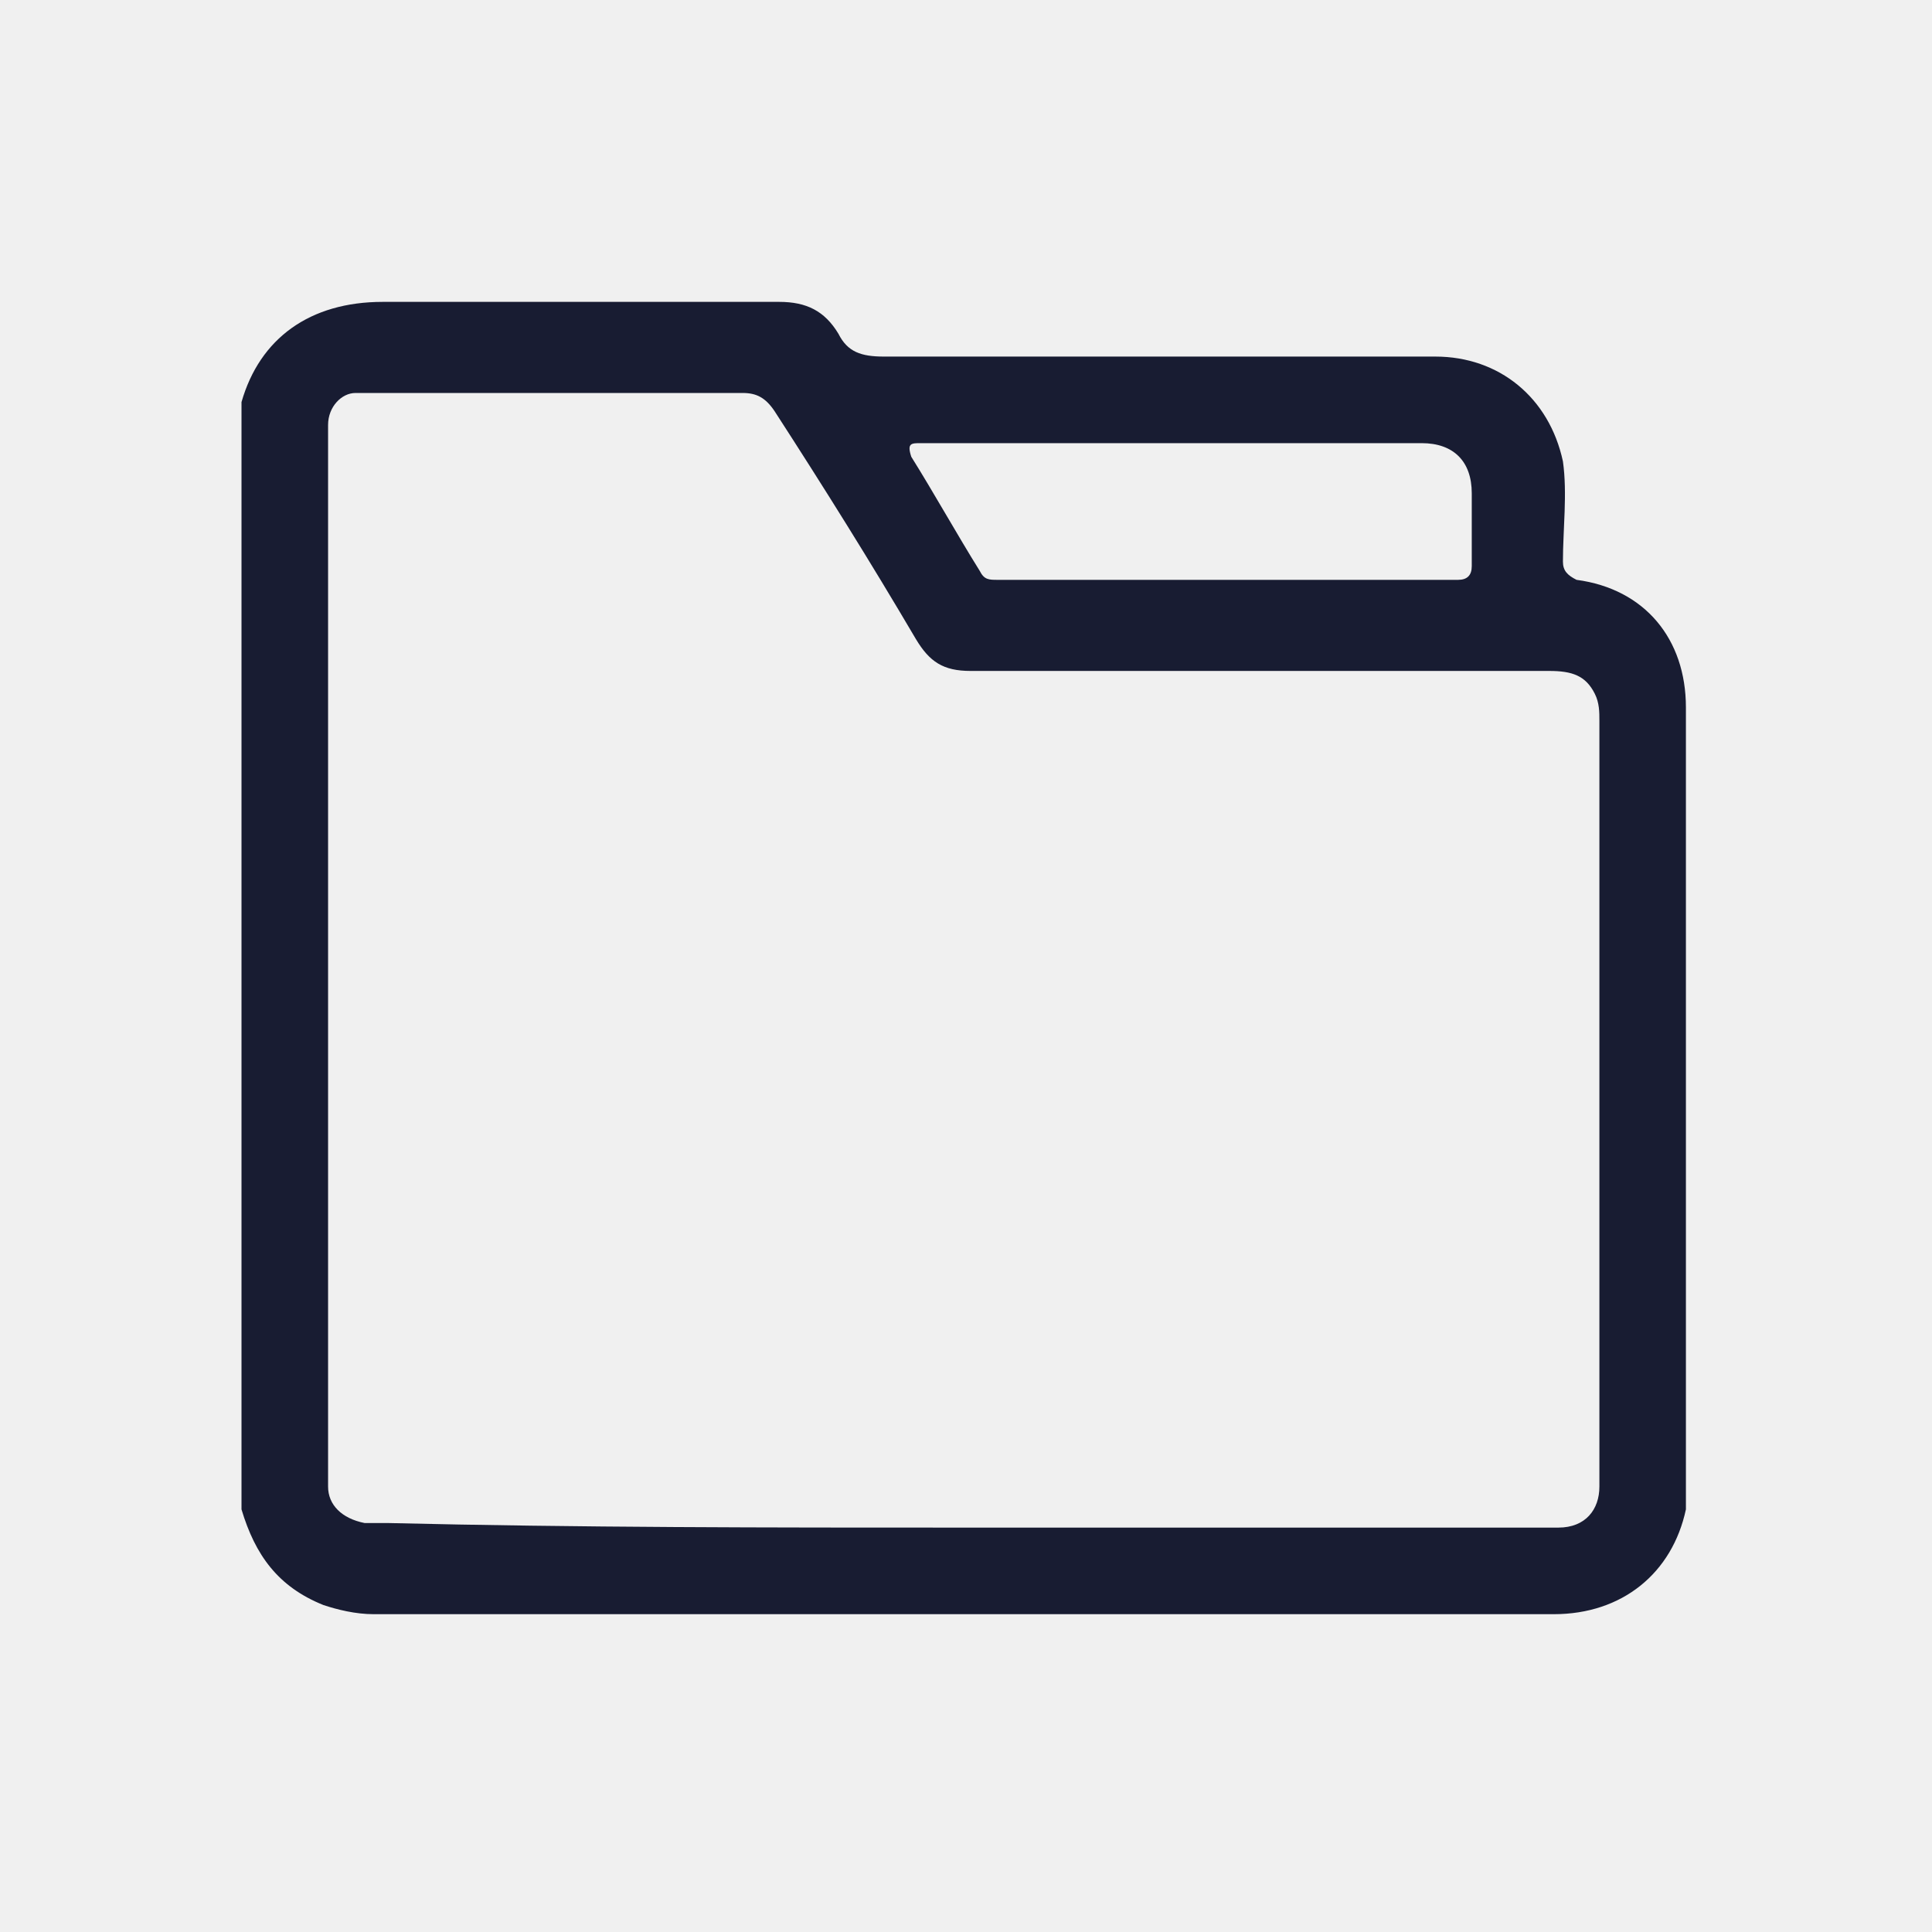
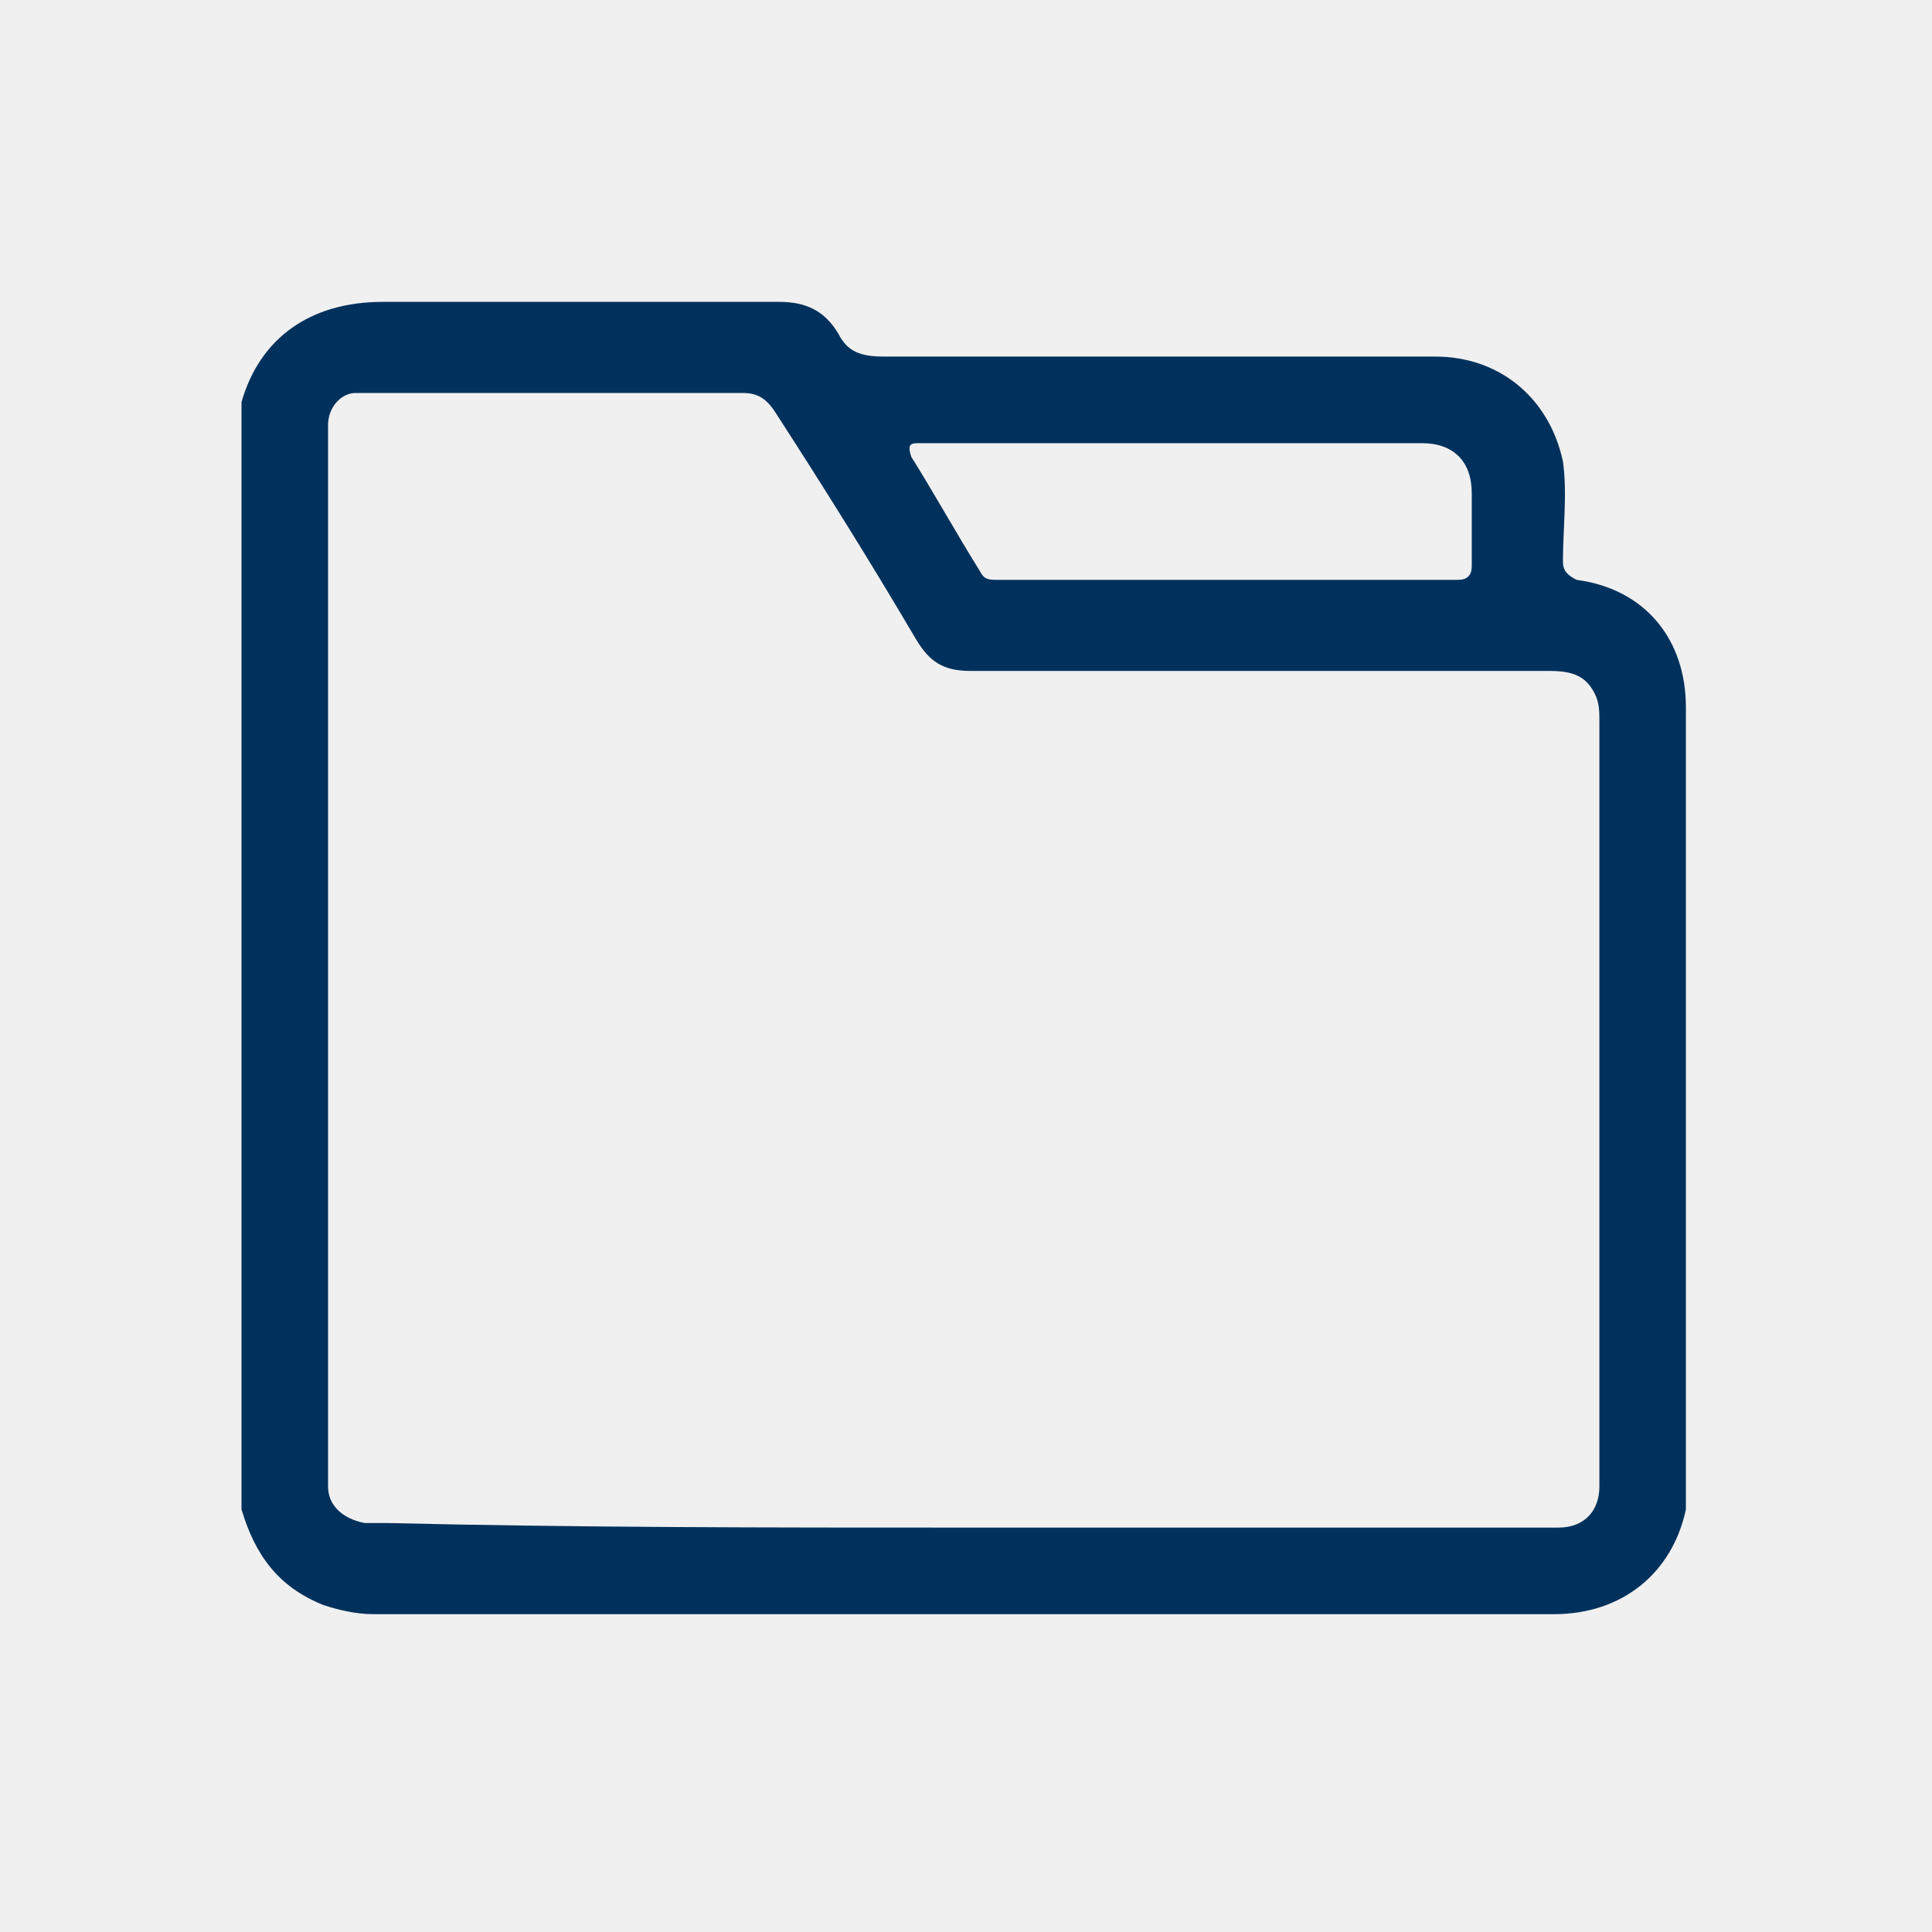
<svg xmlns="http://www.w3.org/2000/svg" width="32" height="32" viewBox="0 0 32 32" fill="none">
  <g clip-path="url(#clip0_4394_17946)">
-     <path d="M4 25C4 18.887 4 12.774 4 6.66C4.302 5.604 5.132 5 6.34 5C8.528 5 10.717 5 12.906 5C13.358 5 13.66 5.151 13.887 5.528C14.038 5.83 14.264 5.906 14.642 5.906C17.66 5.906 20.755 5.906 23.774 5.906C24.83 5.906 25.66 6.585 25.887 7.642C25.962 8.17 25.887 8.774 25.887 9.302C25.887 9.453 25.962 9.528 26.113 9.604C27.245 9.755 27.924 10.585 27.924 11.717C27.924 16.019 27.924 20.245 27.924 24.547C27.924 24.698 27.924 24.849 27.924 25C27.698 26.057 26.868 26.736 25.736 26.736C19.245 26.736 12.679 26.736 6.189 26.736C5.887 26.736 5.585 26.66 5.358 26.585C4.604 26.283 4.226 25.755 4 25ZM15.925 25.302C19.094 25.302 22.34 25.302 25.509 25.302C25.585 25.302 25.736 25.302 25.811 25.302C26.264 25.302 26.491 25 26.491 24.623C26.491 24.396 26.491 24.17 26.491 23.868C26.491 19.868 26.491 15.868 26.491 11.943C26.491 11.793 26.491 11.642 26.415 11.491C26.264 11.189 26.038 11.113 25.66 11.113C22.491 11.113 19.321 11.113 16.076 11.113C15.623 11.113 15.396 10.962 15.17 10.585C14.415 9.302 13.66 8.094 12.83 6.811C12.679 6.585 12.528 6.509 12.302 6.509C10.264 6.509 8.226 6.509 6.189 6.509C6.113 6.509 6.038 6.509 5.887 6.509C5.66 6.509 5.434 6.736 5.434 7.038C5.434 7.113 5.434 7.189 5.434 7.264C5.434 13 5.434 18.66 5.434 24.396C5.434 24.472 5.434 24.547 5.434 24.623C5.434 24.924 5.66 25.151 6.038 25.226C6.189 25.226 6.34 25.226 6.415 25.226C9.585 25.302 12.755 25.302 15.925 25.302ZM19.472 7.34C18.038 7.34 16.604 7.34 15.245 7.34C15.094 7.34 15.019 7.34 15.094 7.566C15.472 8.17 15.849 8.849 16.226 9.453C16.302 9.604 16.377 9.604 16.528 9.604C19.094 9.604 21.585 9.604 24.151 9.604C24.302 9.604 24.377 9.528 24.377 9.377C24.377 9 24.377 8.547 24.377 8.17C24.377 7.642 24.076 7.34 23.547 7.34C22.264 7.34 20.906 7.34 19.472 7.34Z" fill="#181C32" />
+     <path d="M4 25C4 18.887 4 12.774 4 6.66C4.302 5.604 5.132 5 6.34 5C8.528 5 10.717 5 12.906 5C13.358 5 13.66 5.151 13.887 5.528C14.038 5.83 14.264 5.906 14.642 5.906C17.66 5.906 20.755 5.906 23.774 5.906C24.83 5.906 25.66 6.585 25.887 7.642C25.962 8.17 25.887 8.774 25.887 9.302C25.887 9.453 25.962 9.528 26.113 9.604C27.245 9.755 27.924 10.585 27.924 11.717C27.924 16.019 27.924 20.245 27.924 24.547C27.924 24.698 27.924 24.849 27.924 25C27.698 26.057 26.868 26.736 25.736 26.736C19.245 26.736 12.679 26.736 6.189 26.736C5.887 26.736 5.585 26.66 5.358 26.585C4.604 26.283 4.226 25.755 4 25ZM15.925 25.302C19.094 25.302 22.34 25.302 25.509 25.302C25.585 25.302 25.736 25.302 25.811 25.302C26.264 25.302 26.491 25 26.491 24.623C26.491 24.396 26.491 24.17 26.491 23.868C26.491 19.868 26.491 15.868 26.491 11.943C26.491 11.793 26.491 11.642 26.415 11.491C26.264 11.189 26.038 11.113 25.66 11.113C22.491 11.113 19.321 11.113 16.076 11.113C15.623 11.113 15.396 10.962 15.17 10.585C14.415 9.302 13.66 8.094 12.83 6.811C12.679 6.585 12.528 6.509 12.302 6.509C10.264 6.509 8.226 6.509 6.189 6.509C6.113 6.509 6.038 6.509 5.887 6.509C5.66 6.509 5.434 6.736 5.434 7.038C5.434 7.113 5.434 7.189 5.434 7.264C5.434 13 5.434 18.66 5.434 24.396C5.434 24.472 5.434 24.547 5.434 24.623C5.434 24.924 5.66 25.151 6.038 25.226C6.189 25.226 6.34 25.226 6.415 25.226C9.585 25.302 12.755 25.302 15.925 25.302ZM19.472 7.34C18.038 7.34 16.604 7.34 15.245 7.34C15.094 7.34 15.019 7.34 15.094 7.566C15.472 8.17 15.849 8.849 16.226 9.453C16.302 9.604 16.377 9.604 16.528 9.604C19.094 9.604 21.585 9.604 24.151 9.604C24.302 9.604 24.377 9.528 24.377 9.377C24.377 9 24.377 8.547 24.377 8.17C24.377 7.642 24.076 7.34 23.547 7.34C22.264 7.34 20.906 7.34 19.472 7.34Z" fill="#00315C" />
  </g>
  <defs>
    <clipPath id="clip0_4394_17946">
      <rect width="24" height="21.736" fill="white" transform="translate(4 5)" />
    </clipPath>
  </defs>
</svg>
